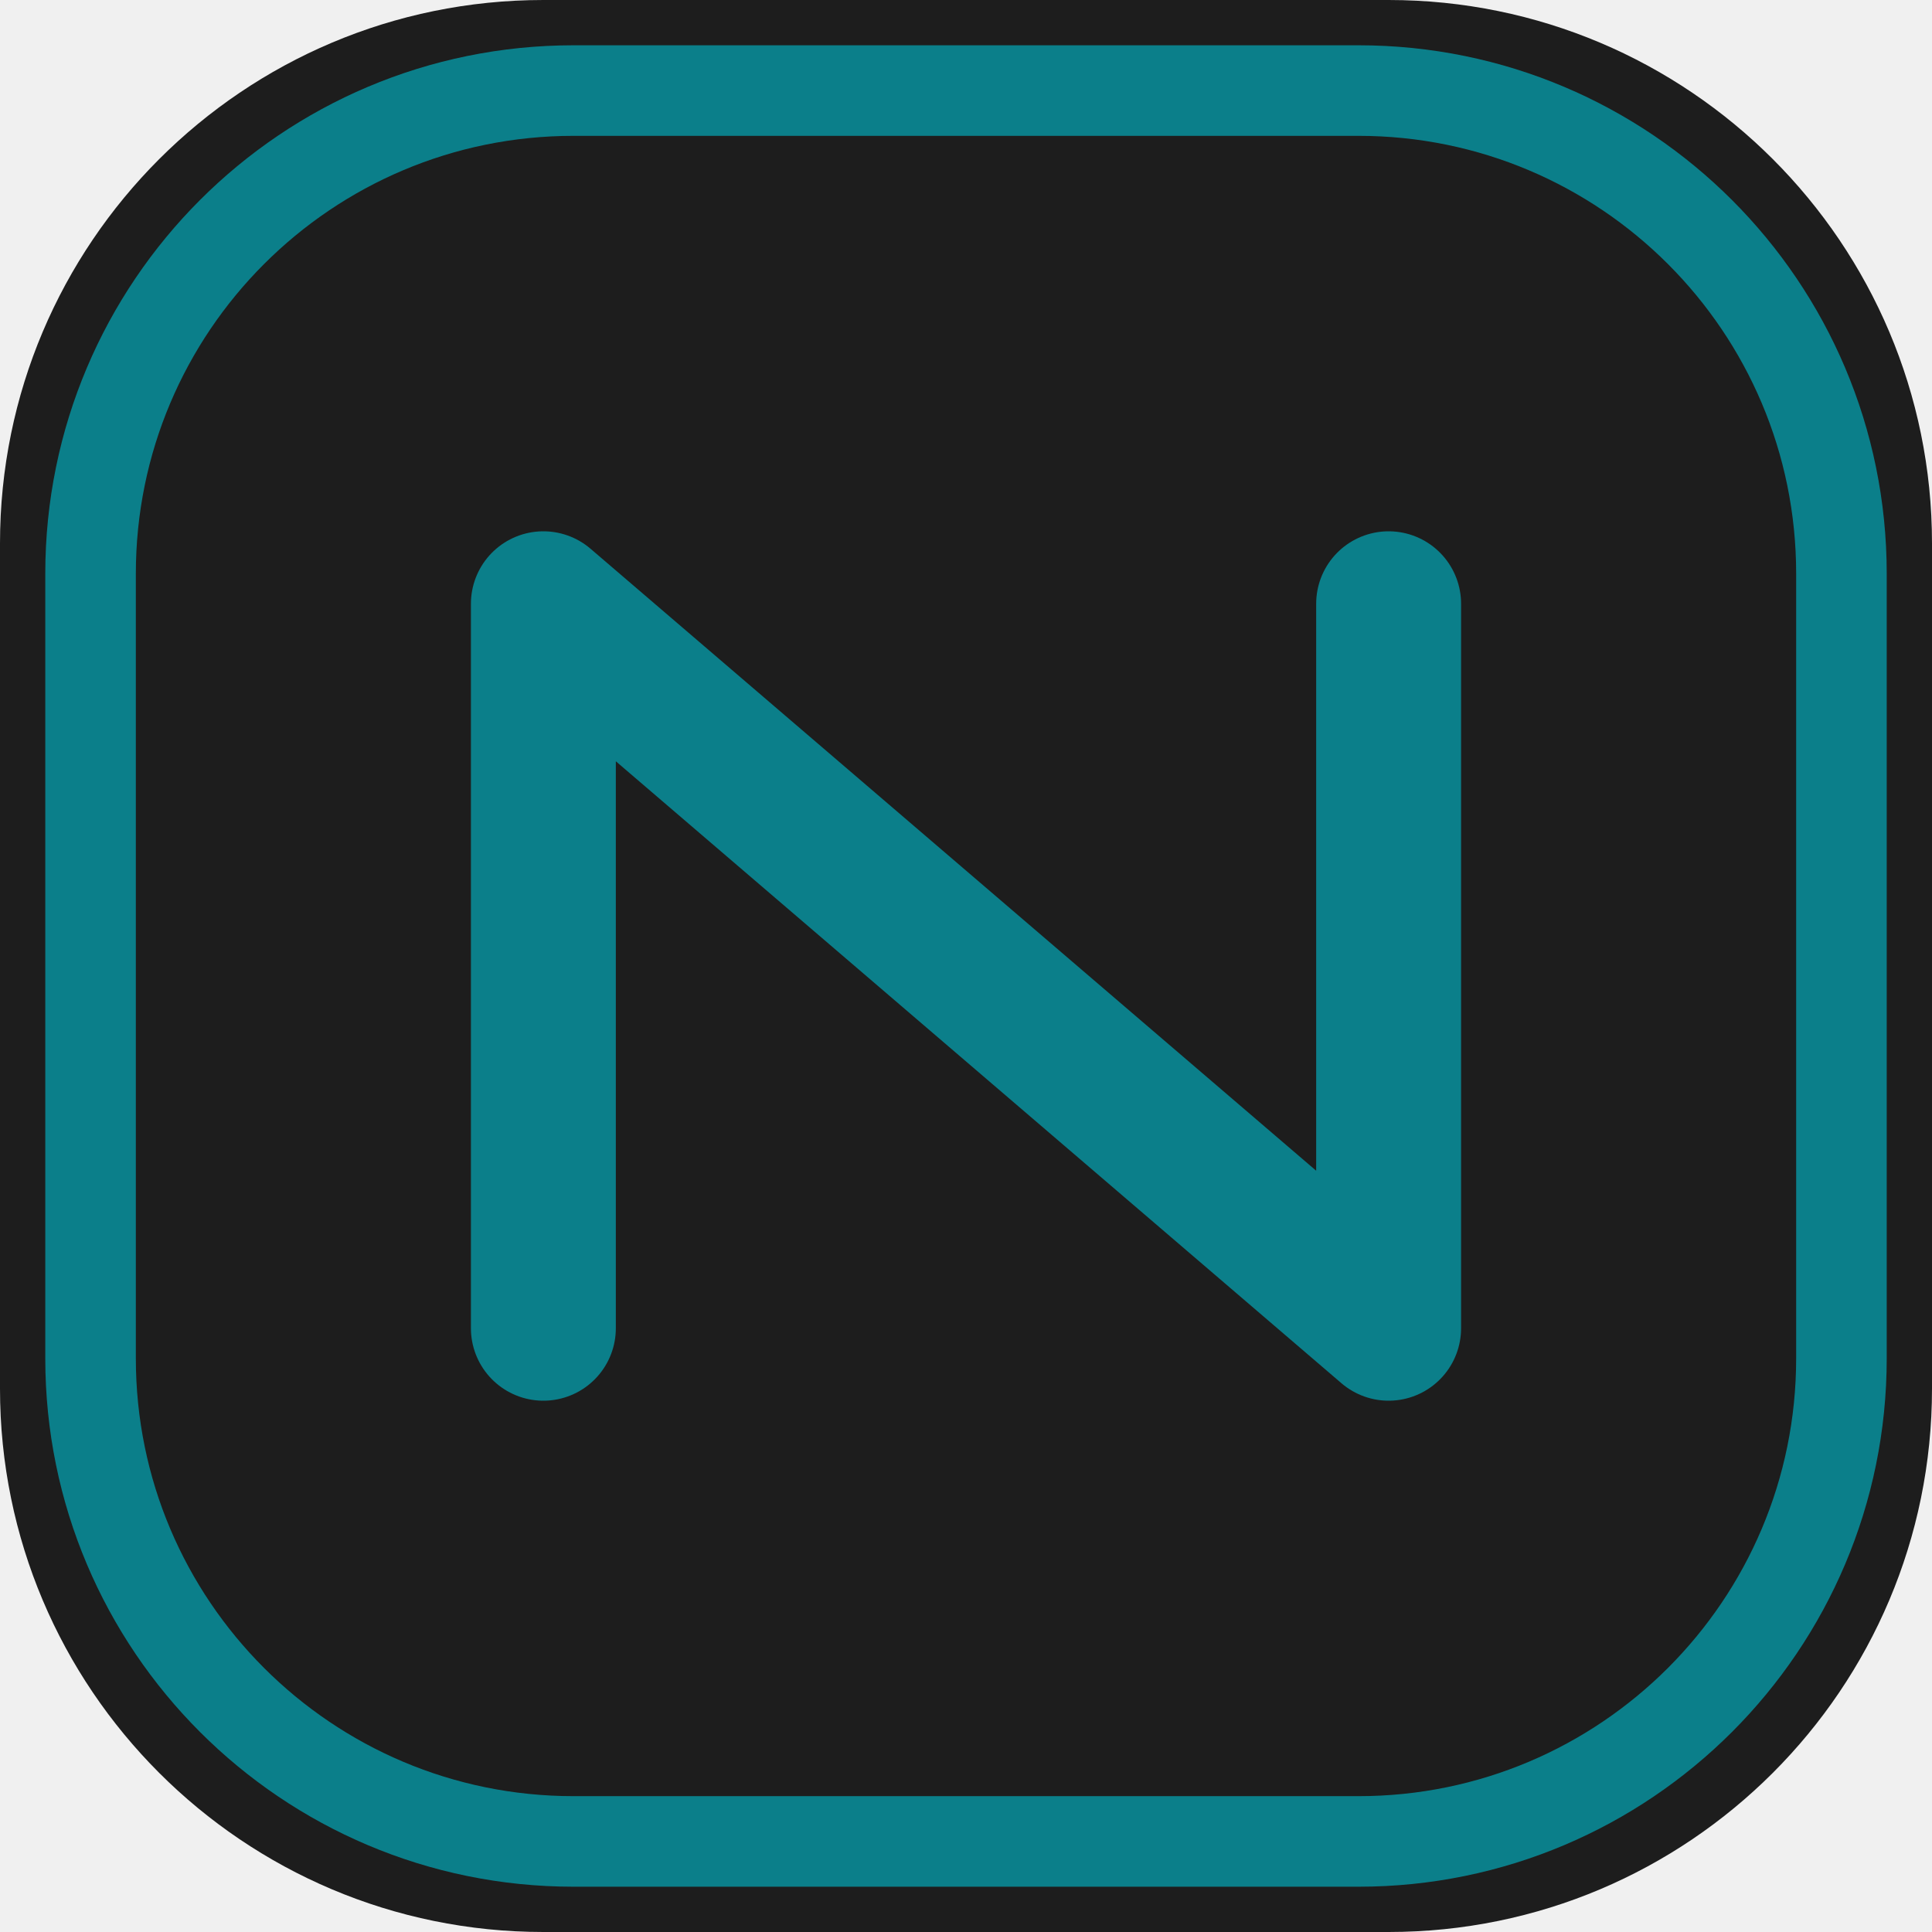
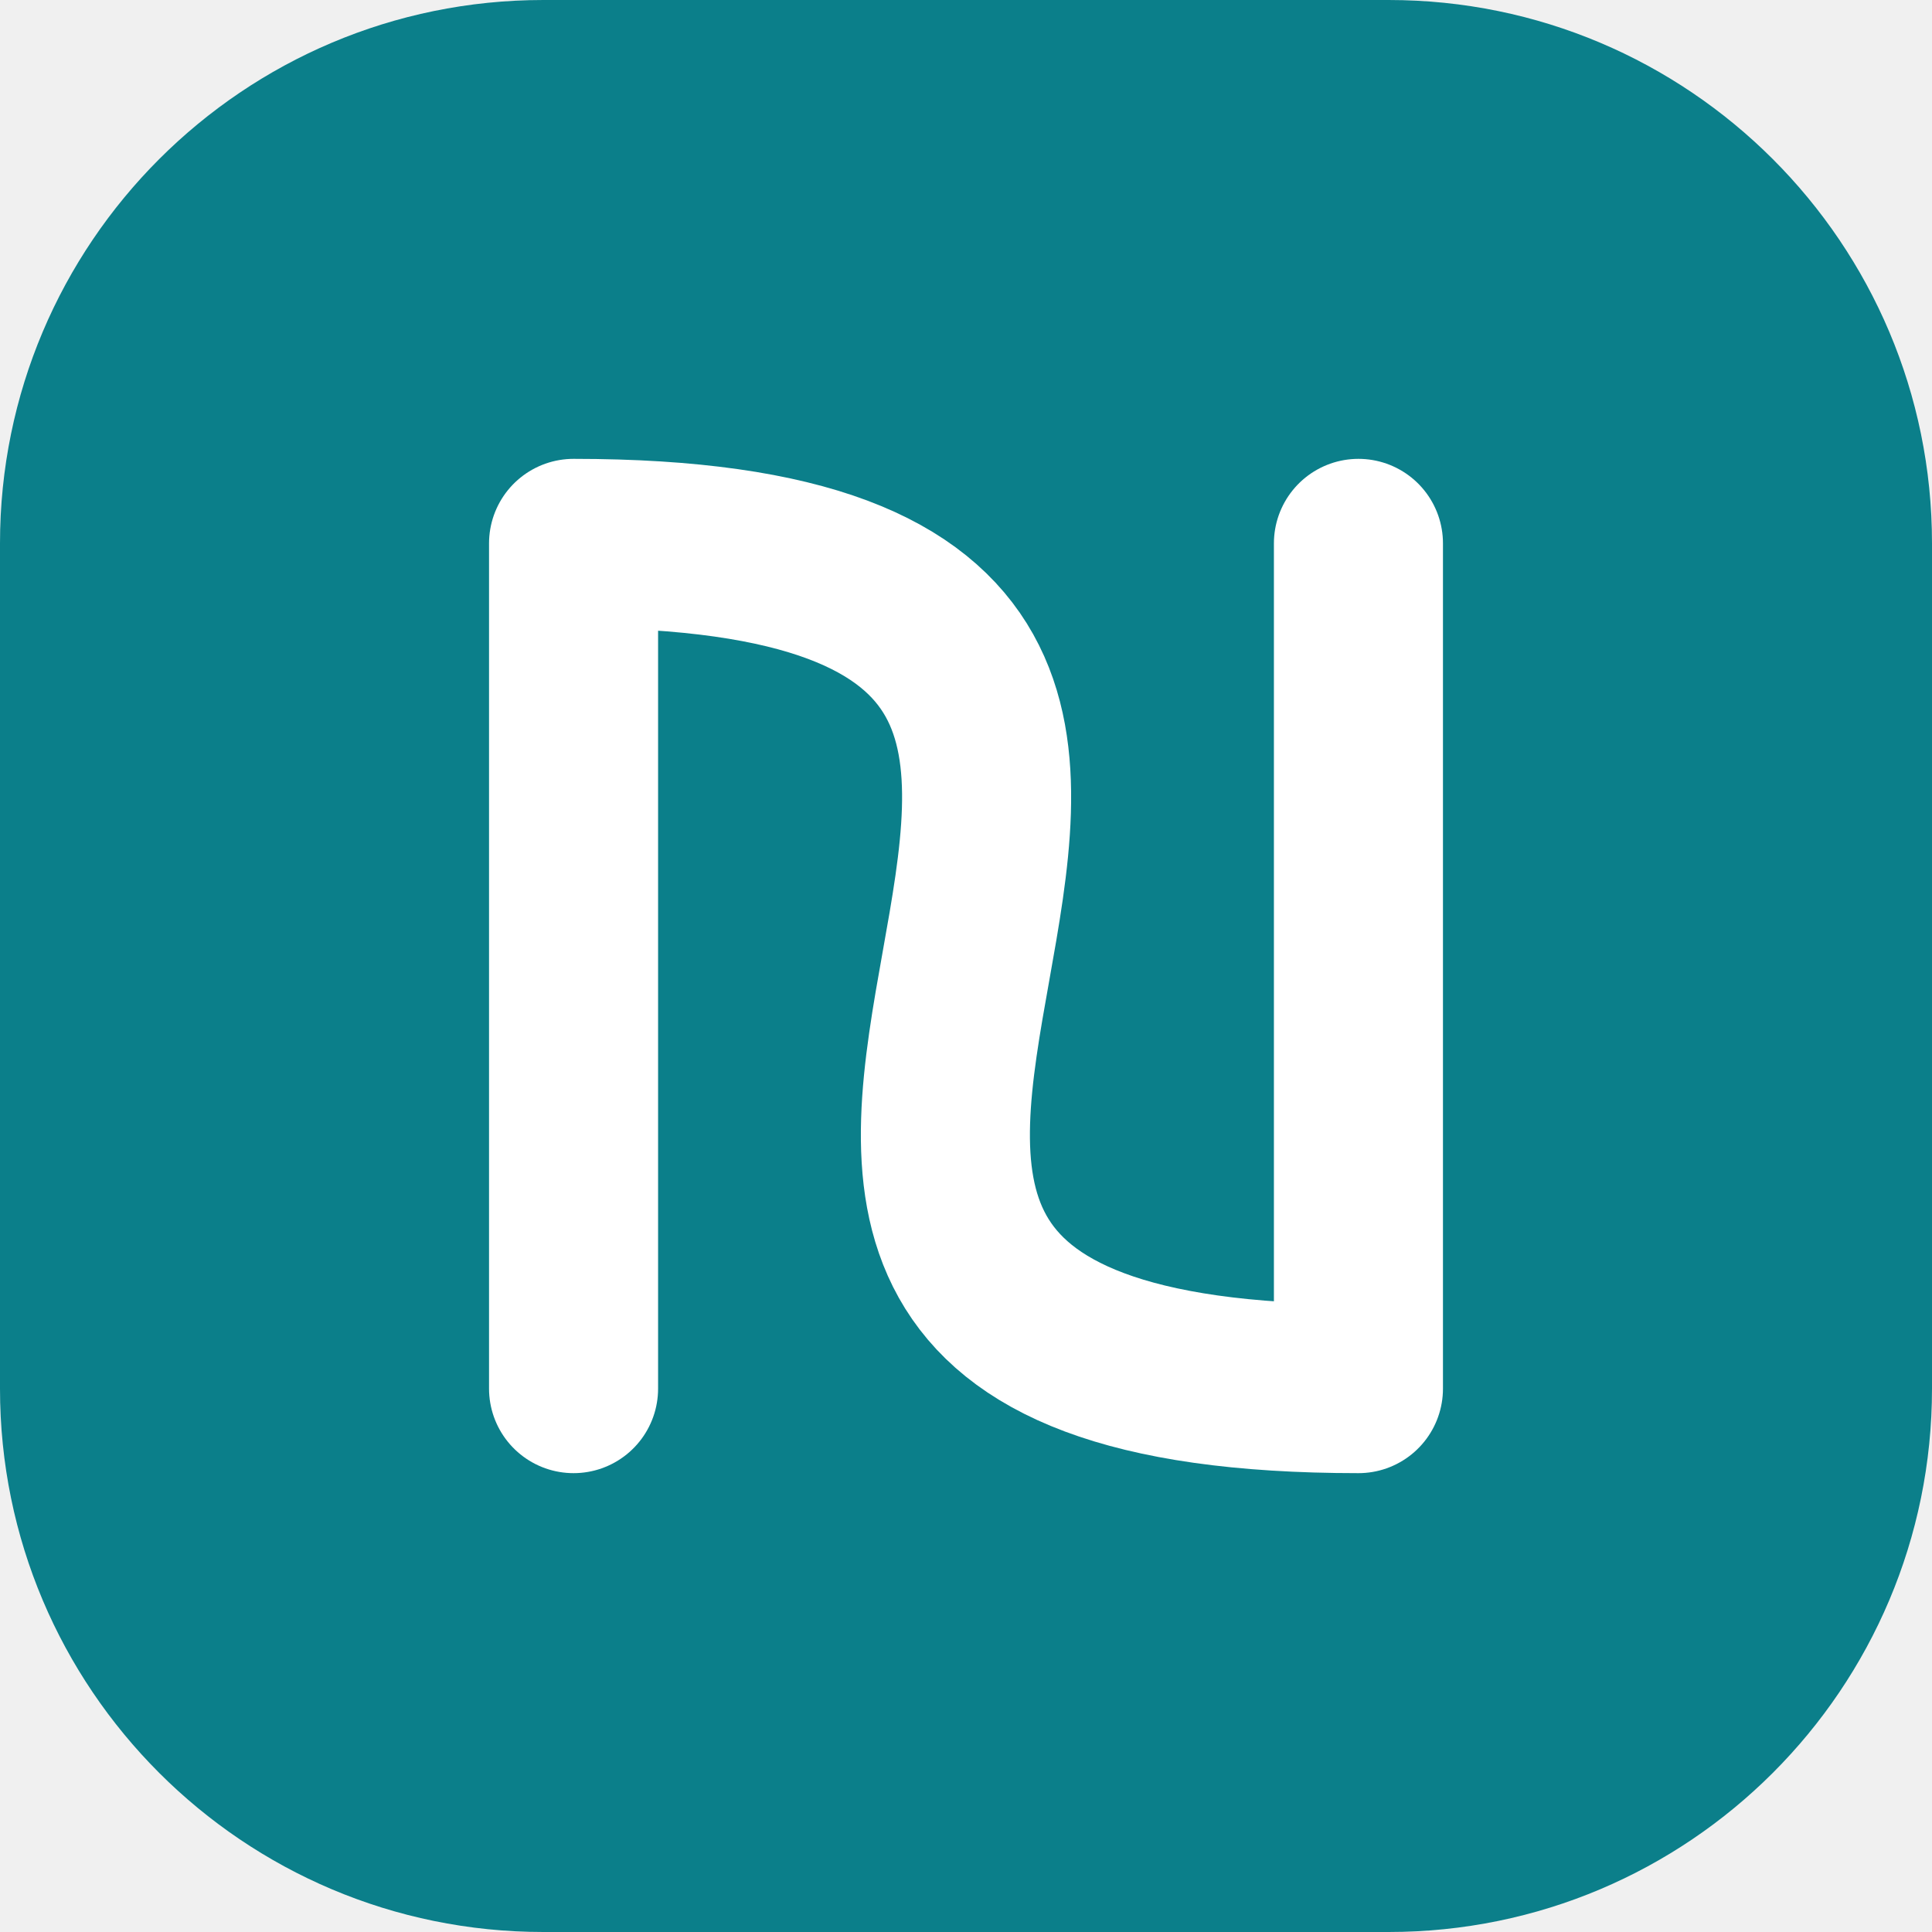
<svg xmlns="http://www.w3.org/2000/svg" viewBox="0 0 32 32">
-   <rect width="32" height="32" rx="9" fill="#1d1d1d" />
-   <rect x="1.5" y="1.5" width="29" height="29" rx="8" fill="none" stroke="#0b7f8a" stroke-width="1.5" />
-   <path d="M9 22V10l14 12V10" fill="none" stroke="#0b7f8a" stroke-width="2.4" stroke-linecap="round" stroke-linejoin="round" />
+   <rect width="32" height="32" rx="9" fill="#0b7f8a" />
+   <path d="M9.5 23V9C25 9 7 23 22.5 23V9" fill="none" stroke="#fff" stroke-width="2.8" stroke-linecap="round" stroke-linejoin="round" />
</svg>
